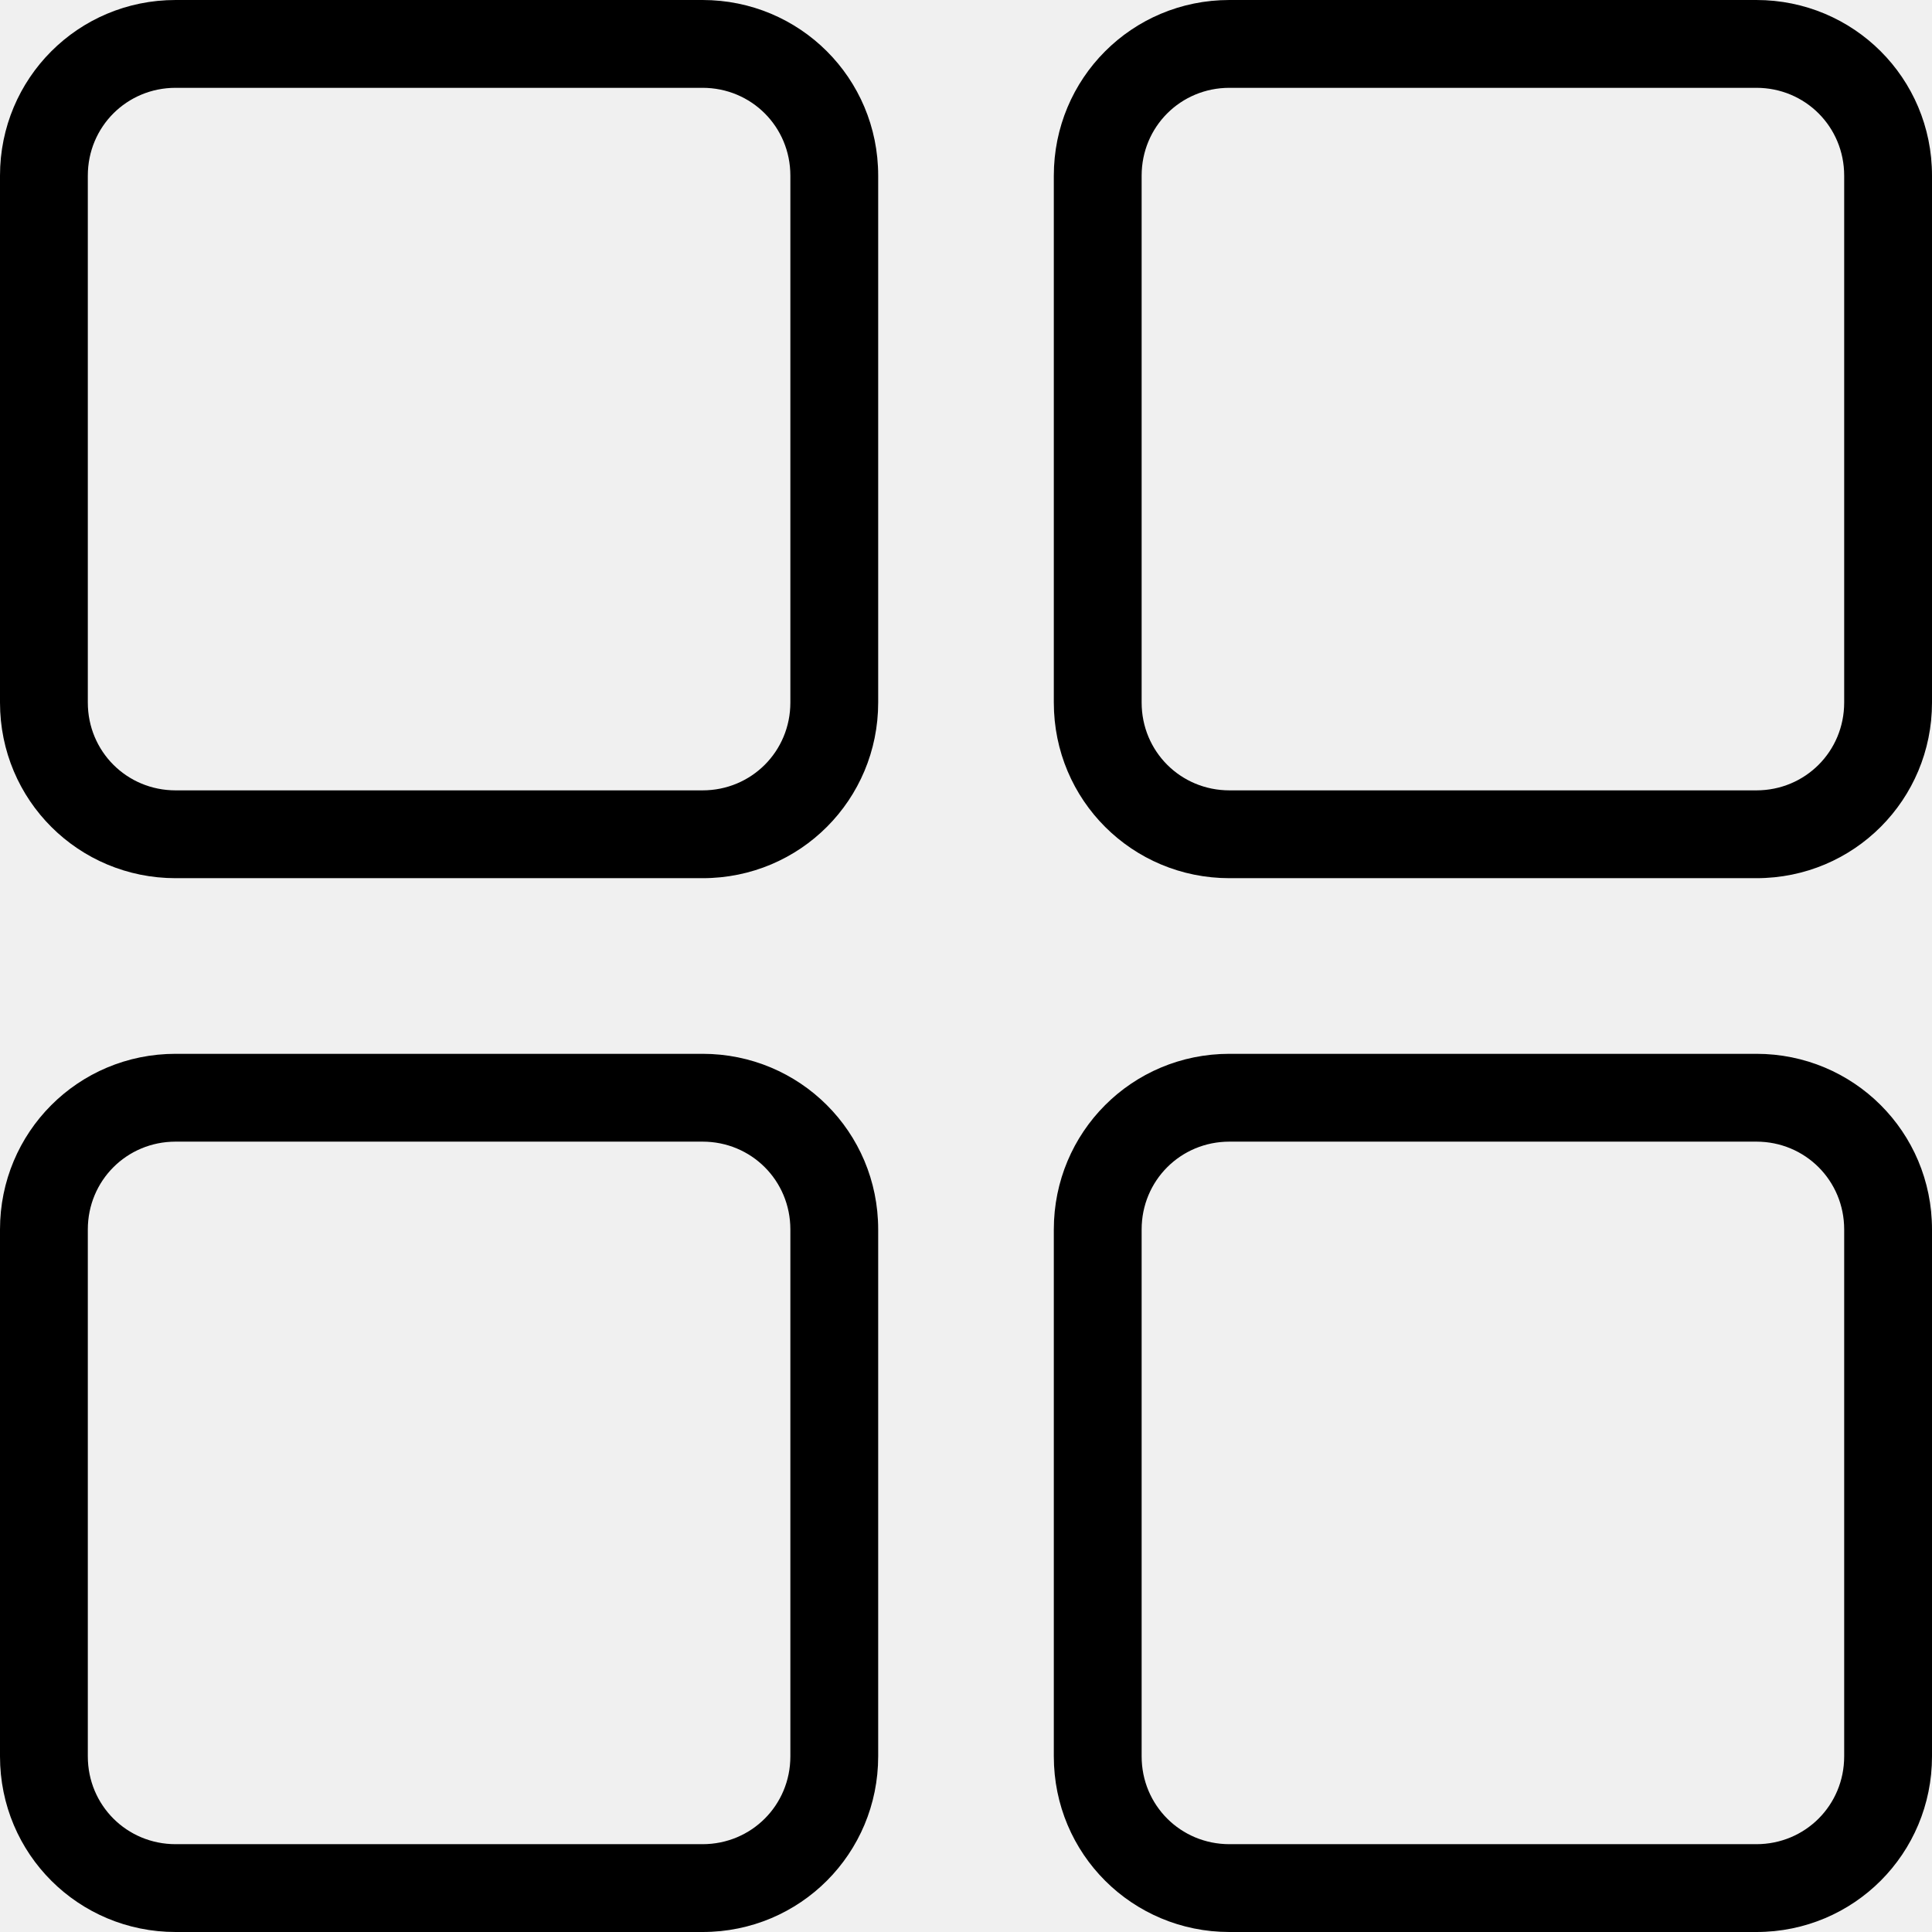
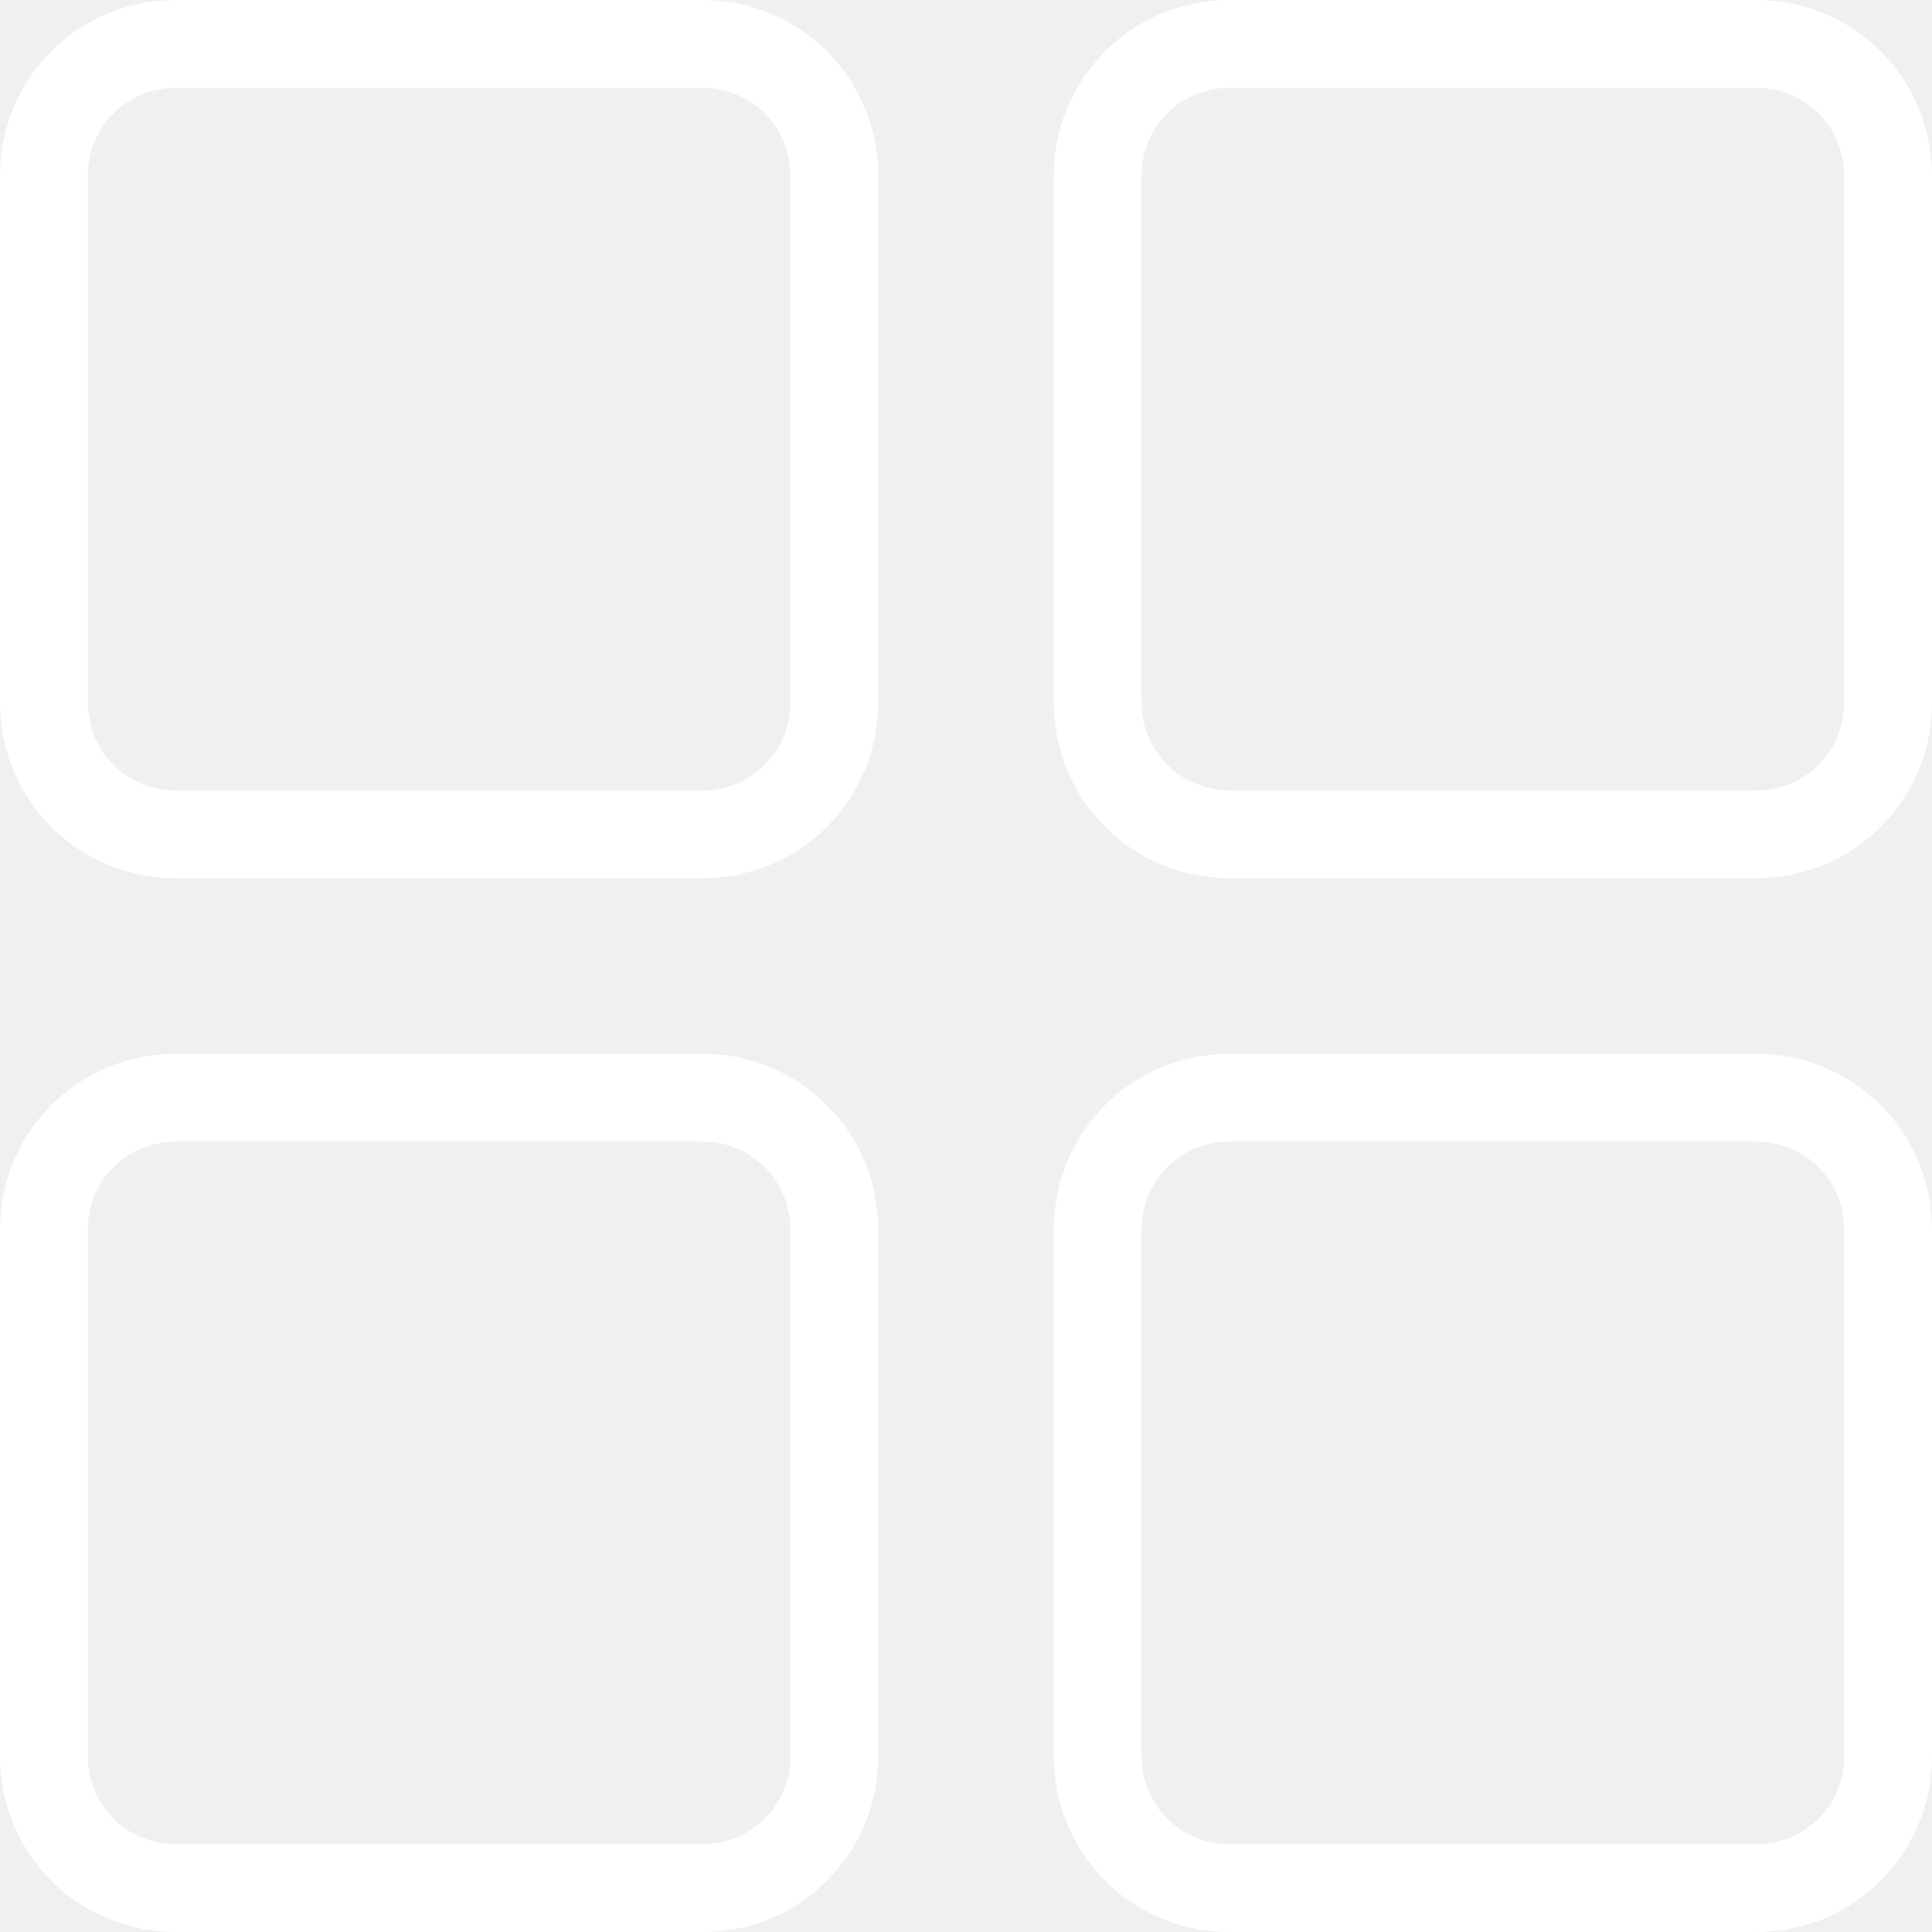
<svg xmlns="http://www.w3.org/2000/svg" height="1.7rem" width="1.7rem" viewBox="0 0 22 22" version="1.1" x="0px" y="0px">
  <g stroke="none" stroke-width="1" fill="none" fill-rule="evenodd">
-     <g transform="translate(-37, -10)" fill-rule="nonzero" fill="#000000">
+     <g transform="translate(-37, -10)" fill-rule="nonzero" fill="#FFFFFF">
      <path d="M38,12 L38,18 C38,18.557 38.444,19 39,19 L45,19 C45.557,19 46,18.556 46,18 L46,12 C46,11.443 45.556,11 45,11 L39,11 C38.443,11 38,11.444 38,12 Z M37,12 C37,10.895 37.887,10 39,10 L45,10 C46.105,10 47,10.887 47,12 L47,18 C47,19.105 46.113,20 45,20 L39,20 C37.895,20 37,19.113 37,18 L37,12 Z M38,24 L38,30 C38,30.557 38.444,31 39,31 L45,31 C45.557,31 46,30.556 46,30 L46,24 C46,23.443 45.556,23 45,23 L39,23 C38.443,23 38,23.444 38,24 Z M37,24 C37,22.895 37.887,22 39,22 L45,22 C46.105,22 47,22.887 47,24 L47,30 C47,31.105 46.113,32 45,32 L39,32 C37.895,32 37,31.113 37,30 L37,24 Z M50,24 L50,30 C50,30.557 50.444,31 51,31 L57,31 C57.557,31 58,30.556 58,30 L58,24 C58,23.443 57.556,23 57,23 L51,23 C50.443,23 50,23.444 50,24 Z M49,24 C49,22.895 49.887,22 51,22 L57,22 C58.105,22 59,22.887 59,24 L59,30 C59,31.105 58.113,32 57,32 L51,32 C49.895,32 49,31.113 49,30 L49,24 Z M50,12 L50,18 C50,18.557 50.444,19 51,19 L57,19 C57.557,19 58,18.556 58,18 L58,12 C58,11.443 57.556,11 57,11 L51,11 C50.443,11 50,11.444 50,12 Z M49,12 C49,10.895 49.887,10 51,10 L57,10 C58.105,10 59,10.887 59,12 L59,18 C59,19.105 58.113,20 57,20 L51,20 C49.895,20 49,19.113 49,18 L49,12 Z" />
    </g>
  </g>
</svg>
